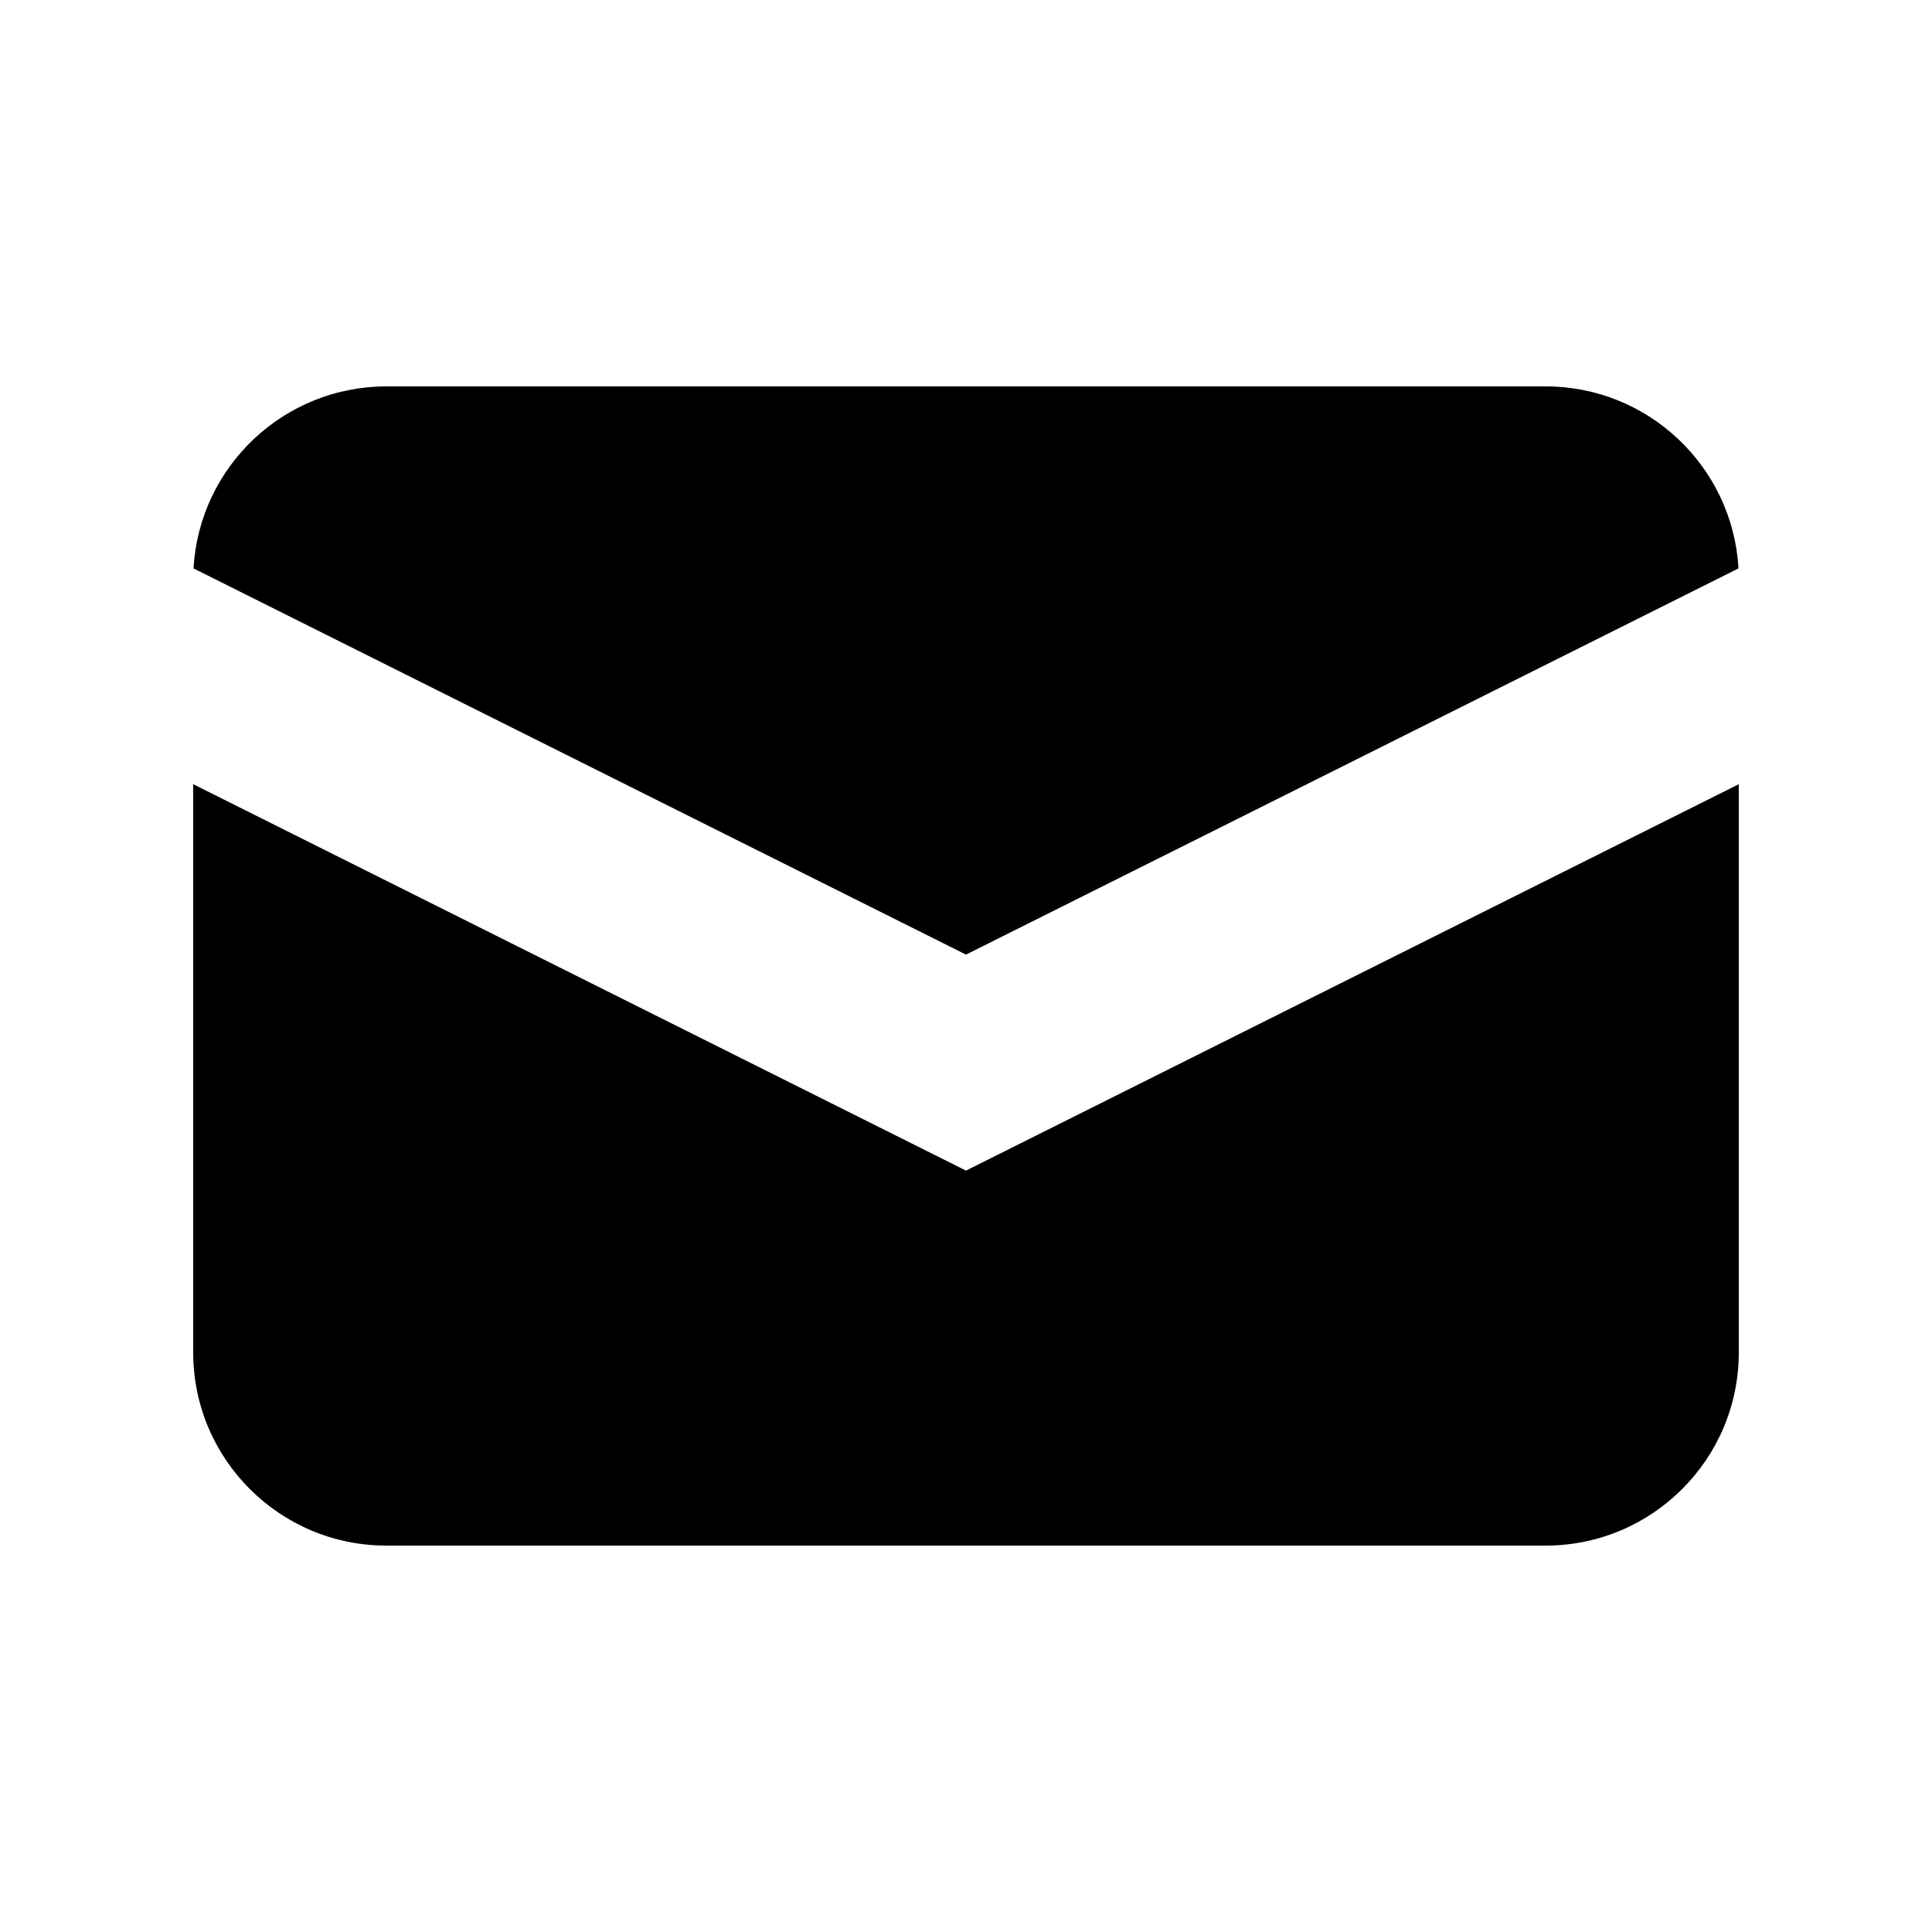
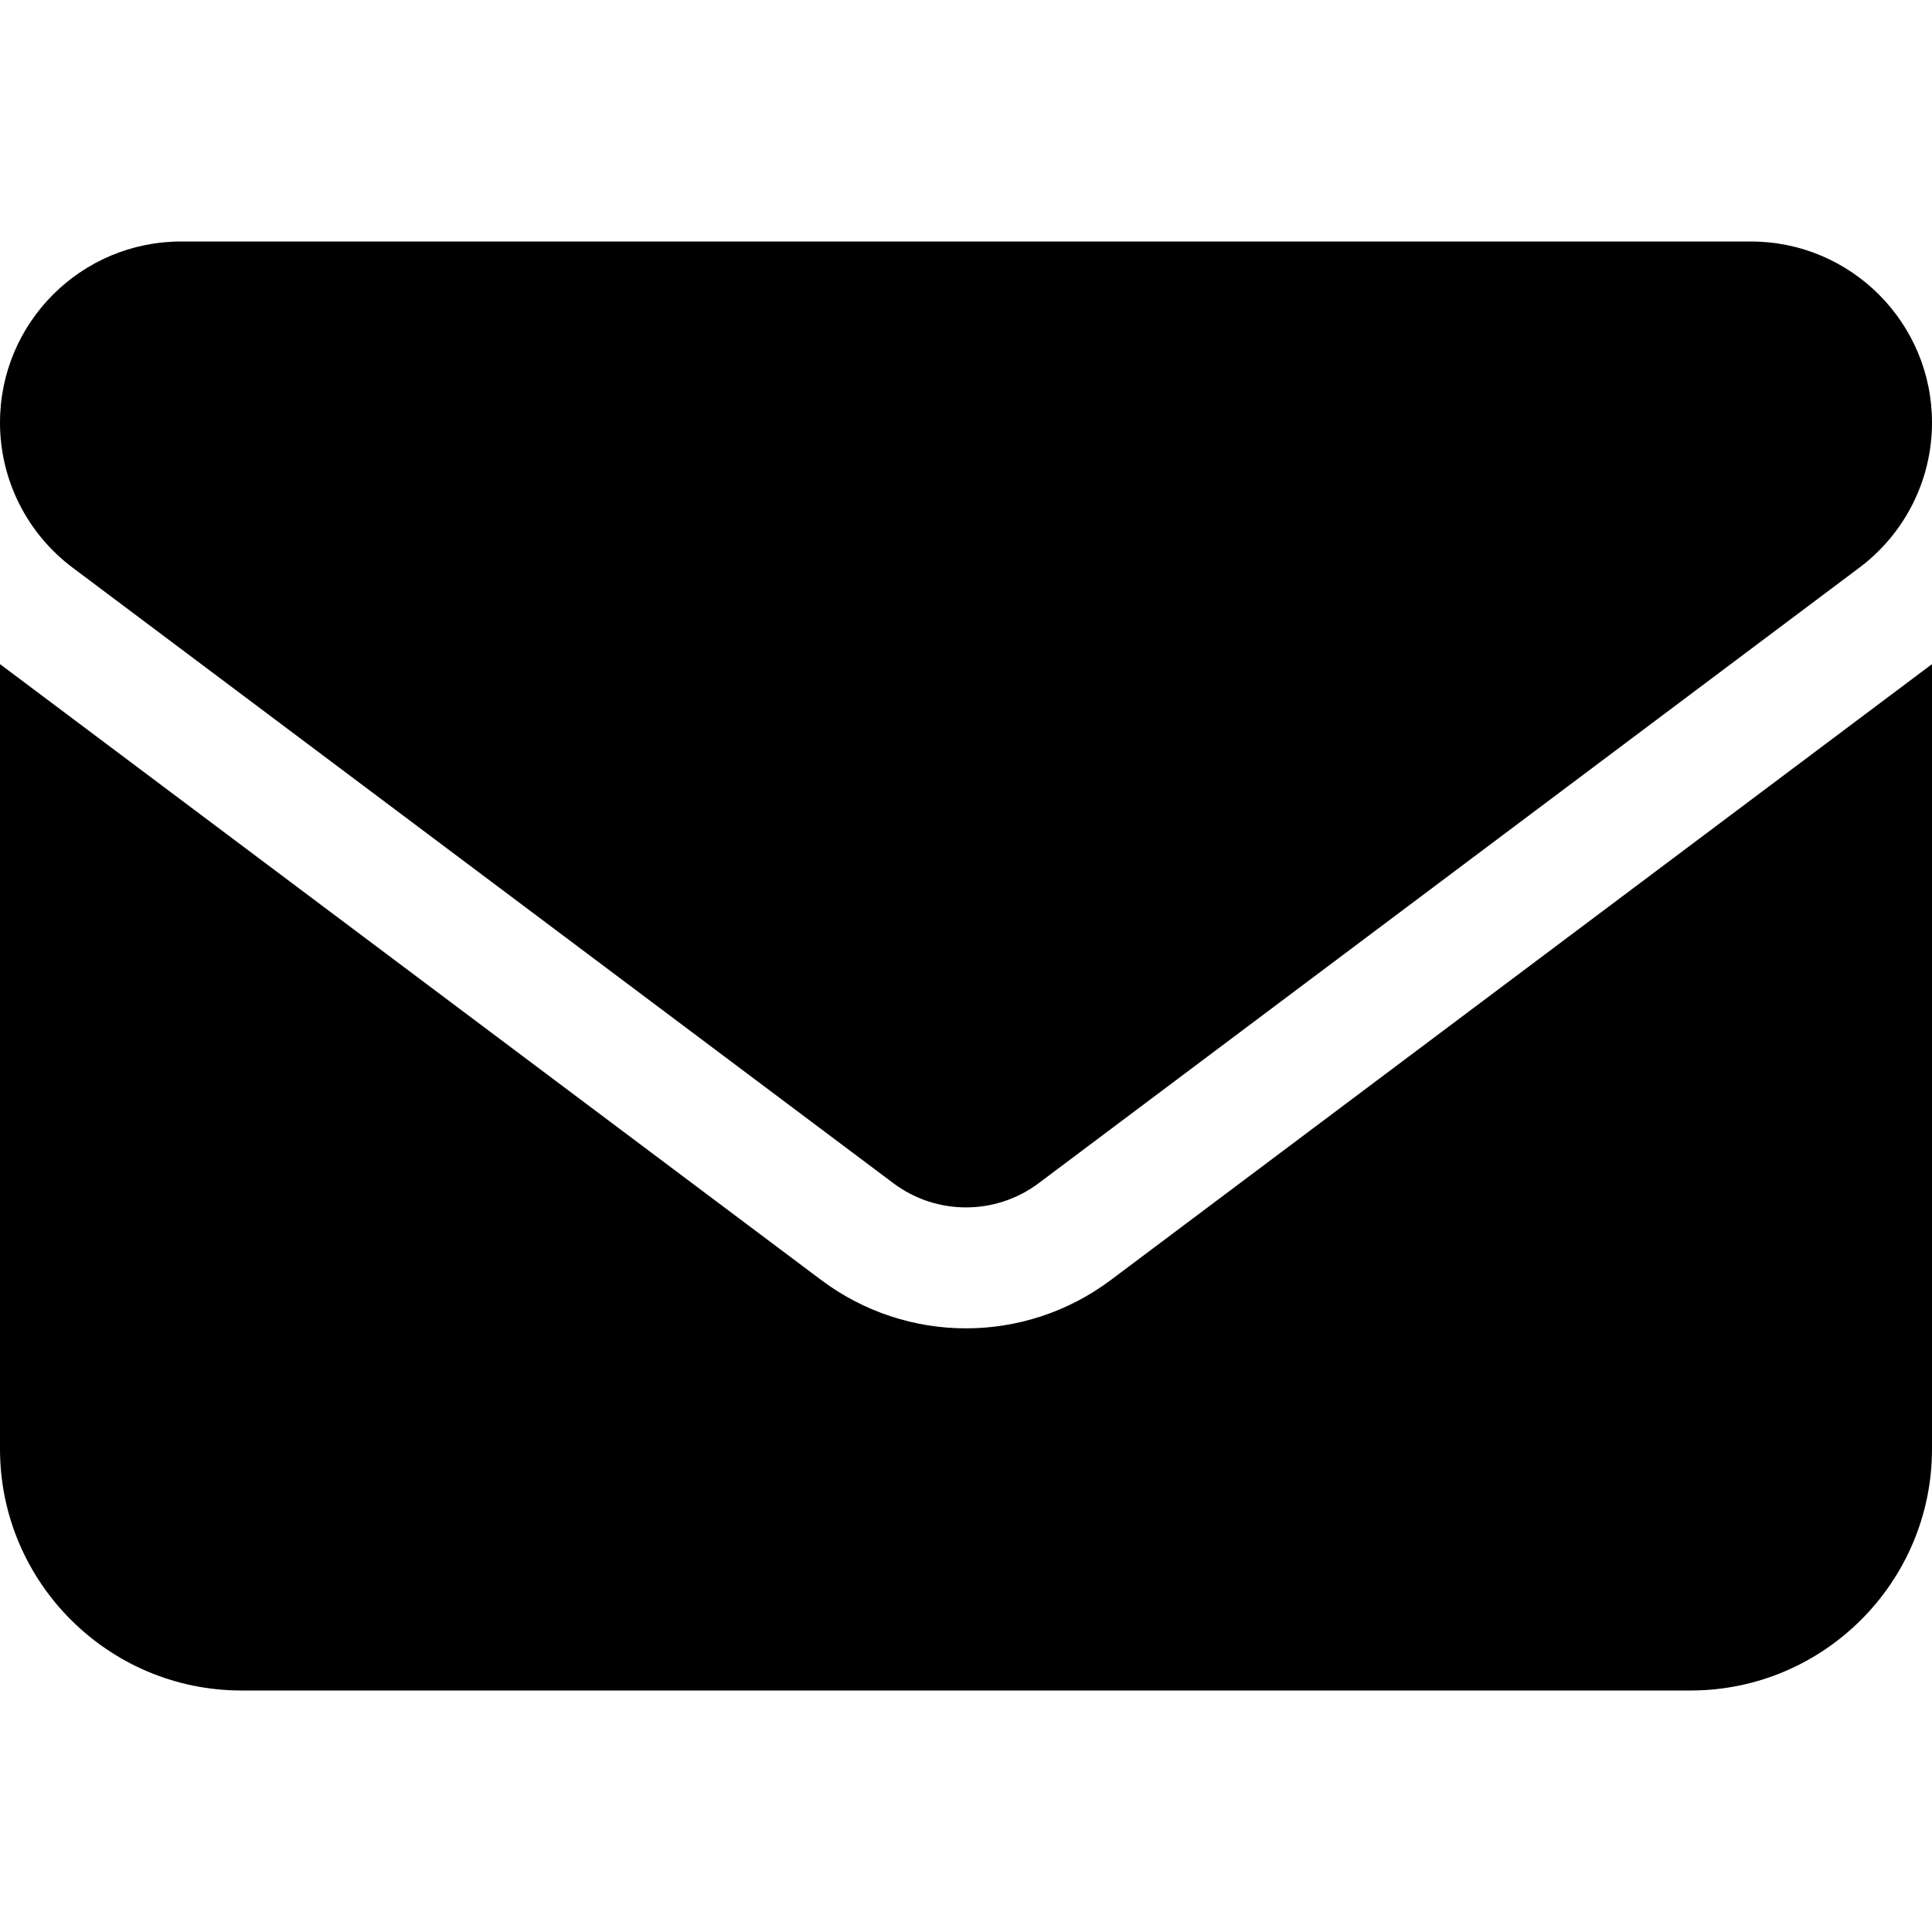
- <svg xmlns="http://www.w3.org/2000/svg" viewBox="0 0 20 20">
-   <path d="M2.003 5.884L10 9.882l7.997-3.998A2 2 0 0016 4H4a2 2 0 00-1.997 1.884z" />
-   <path d="M18 8.118l-8 4-8-4V14a2 2 0 002 2h12a2 2 0 002-2V8.118z" />
+ <svg xmlns="http://www.w3.org/2000/svg" height="1em" viewBox="0 0 512 512">
+   <path d="M48 64C21.5 64 0 85.5 0 112c0 15.1 7.1 29.3 19.2 38.4L236.8 313.6c11.4 8.5 27 8.5 38.4 0L492.8 150.4c12.1-9.1 19.2-23.3 19.2-38.4c0-26.5-21.5-48-48-48H48zM0 176V384c0 35.3 28.7 64 64 64H448c35.3 0 64-28.7 64-64V176L294.4 339.2c-22.8 17.1-54 17.1-76.8 0L0 176z" />
</svg>
